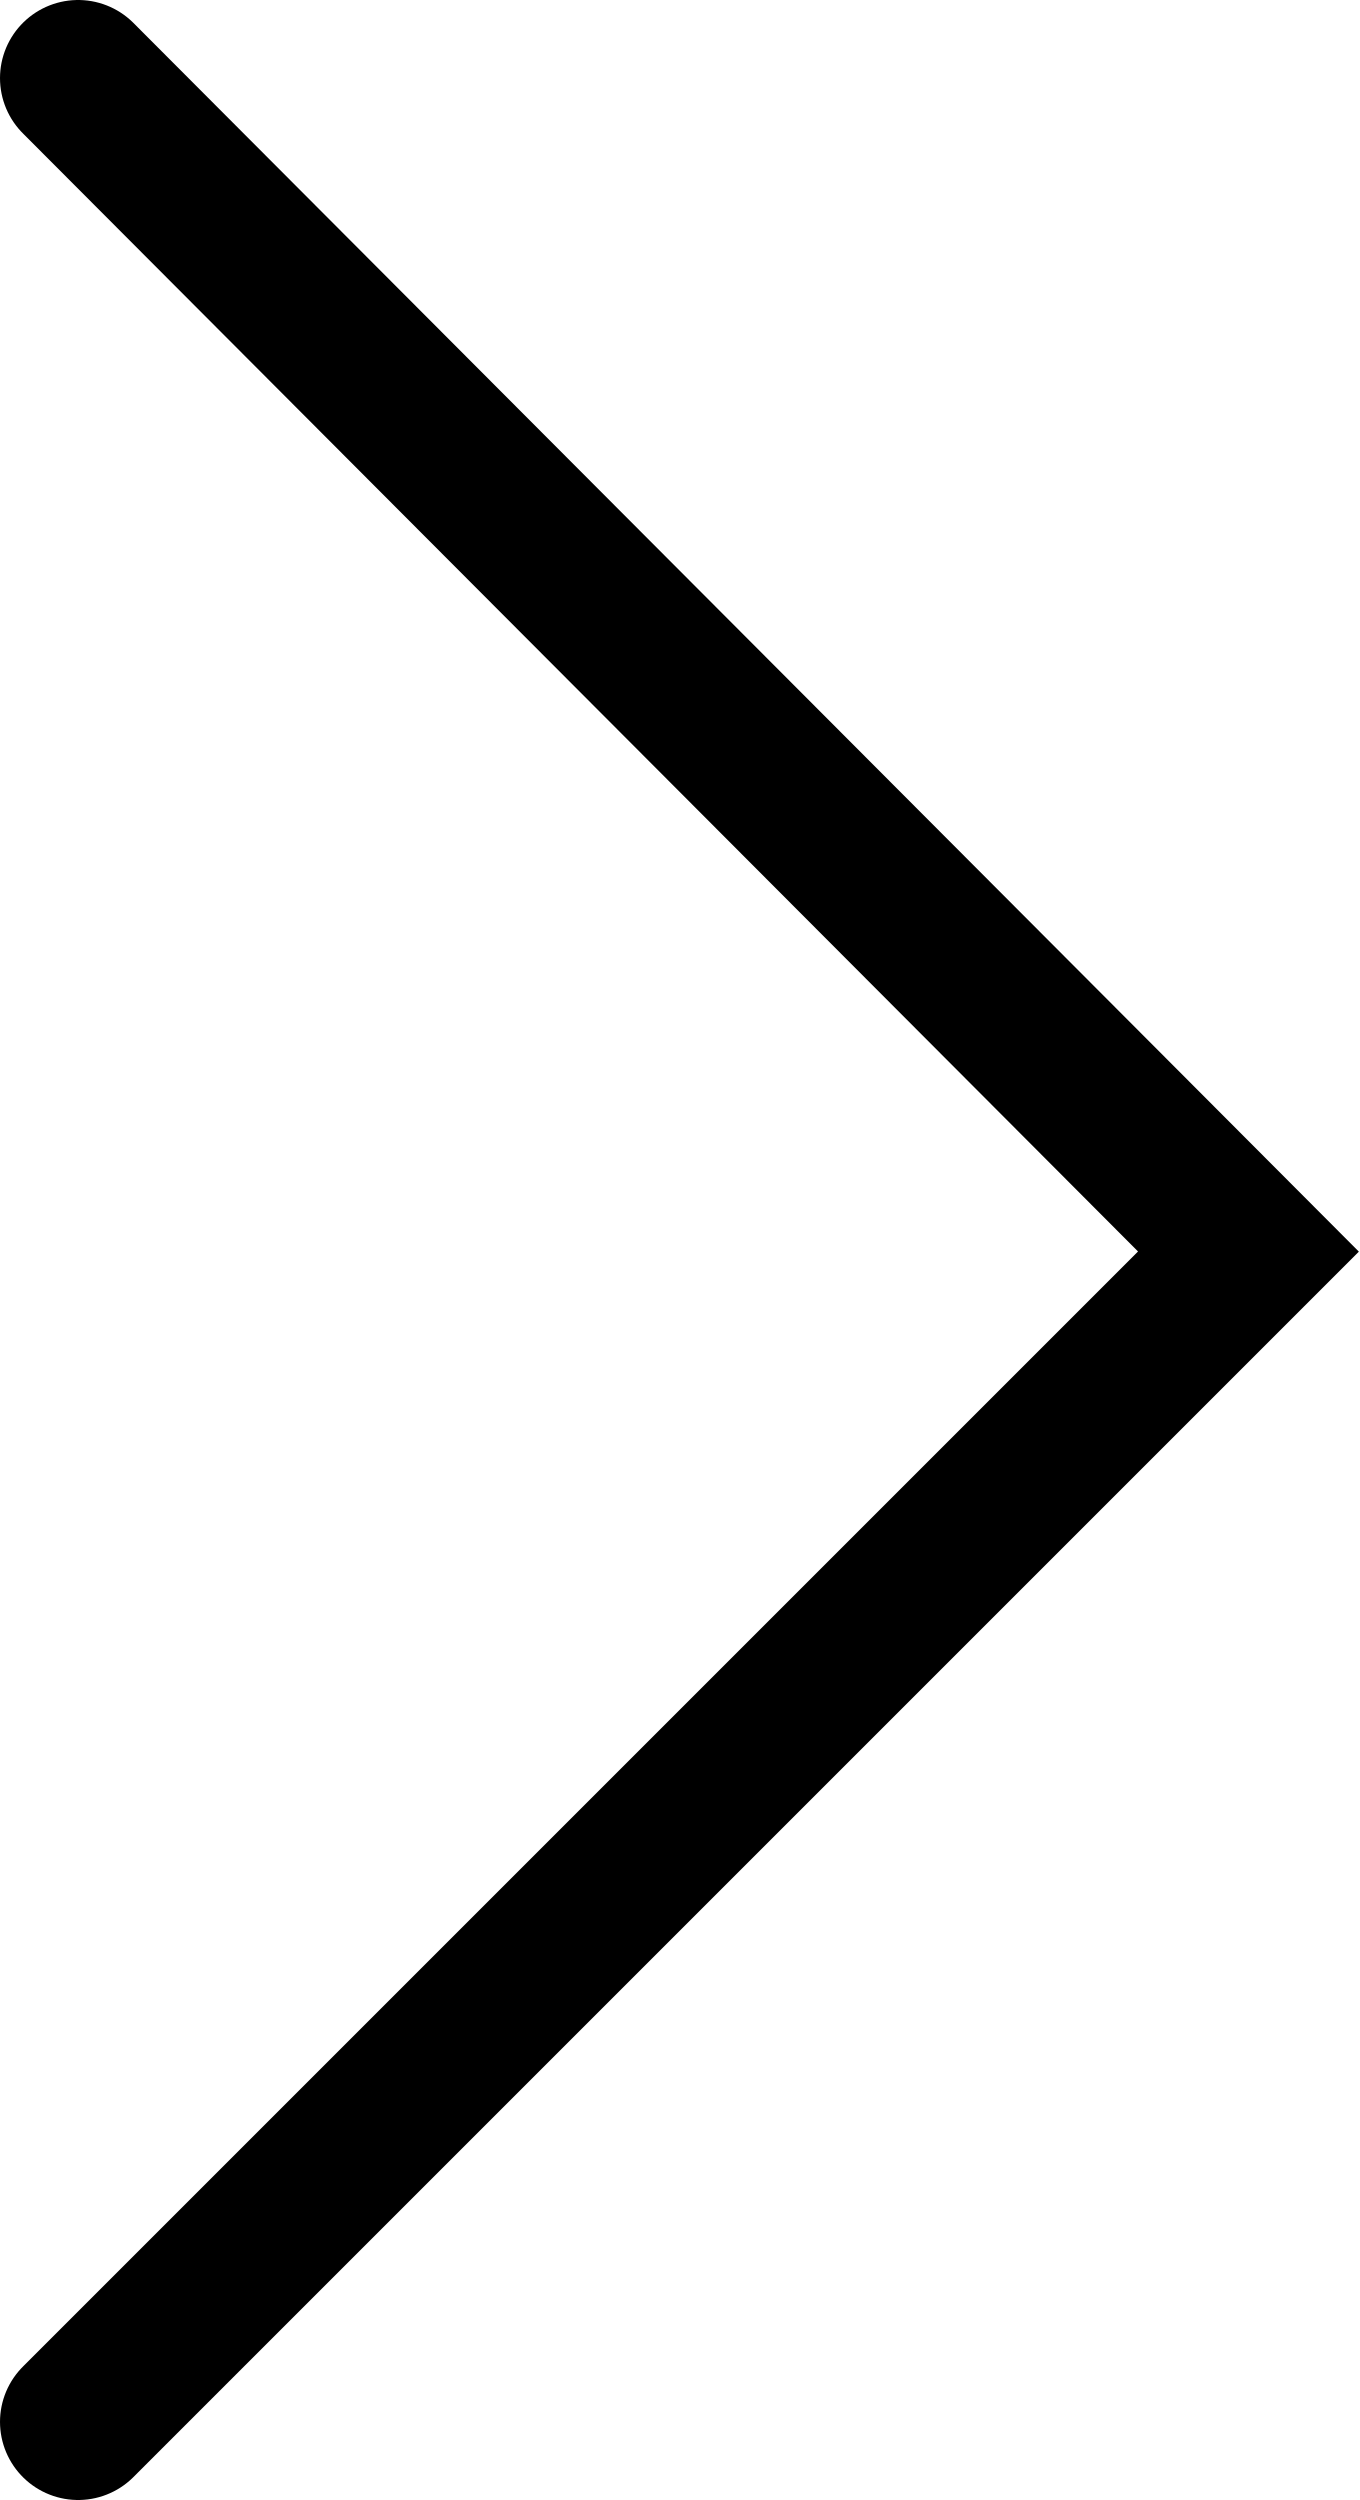
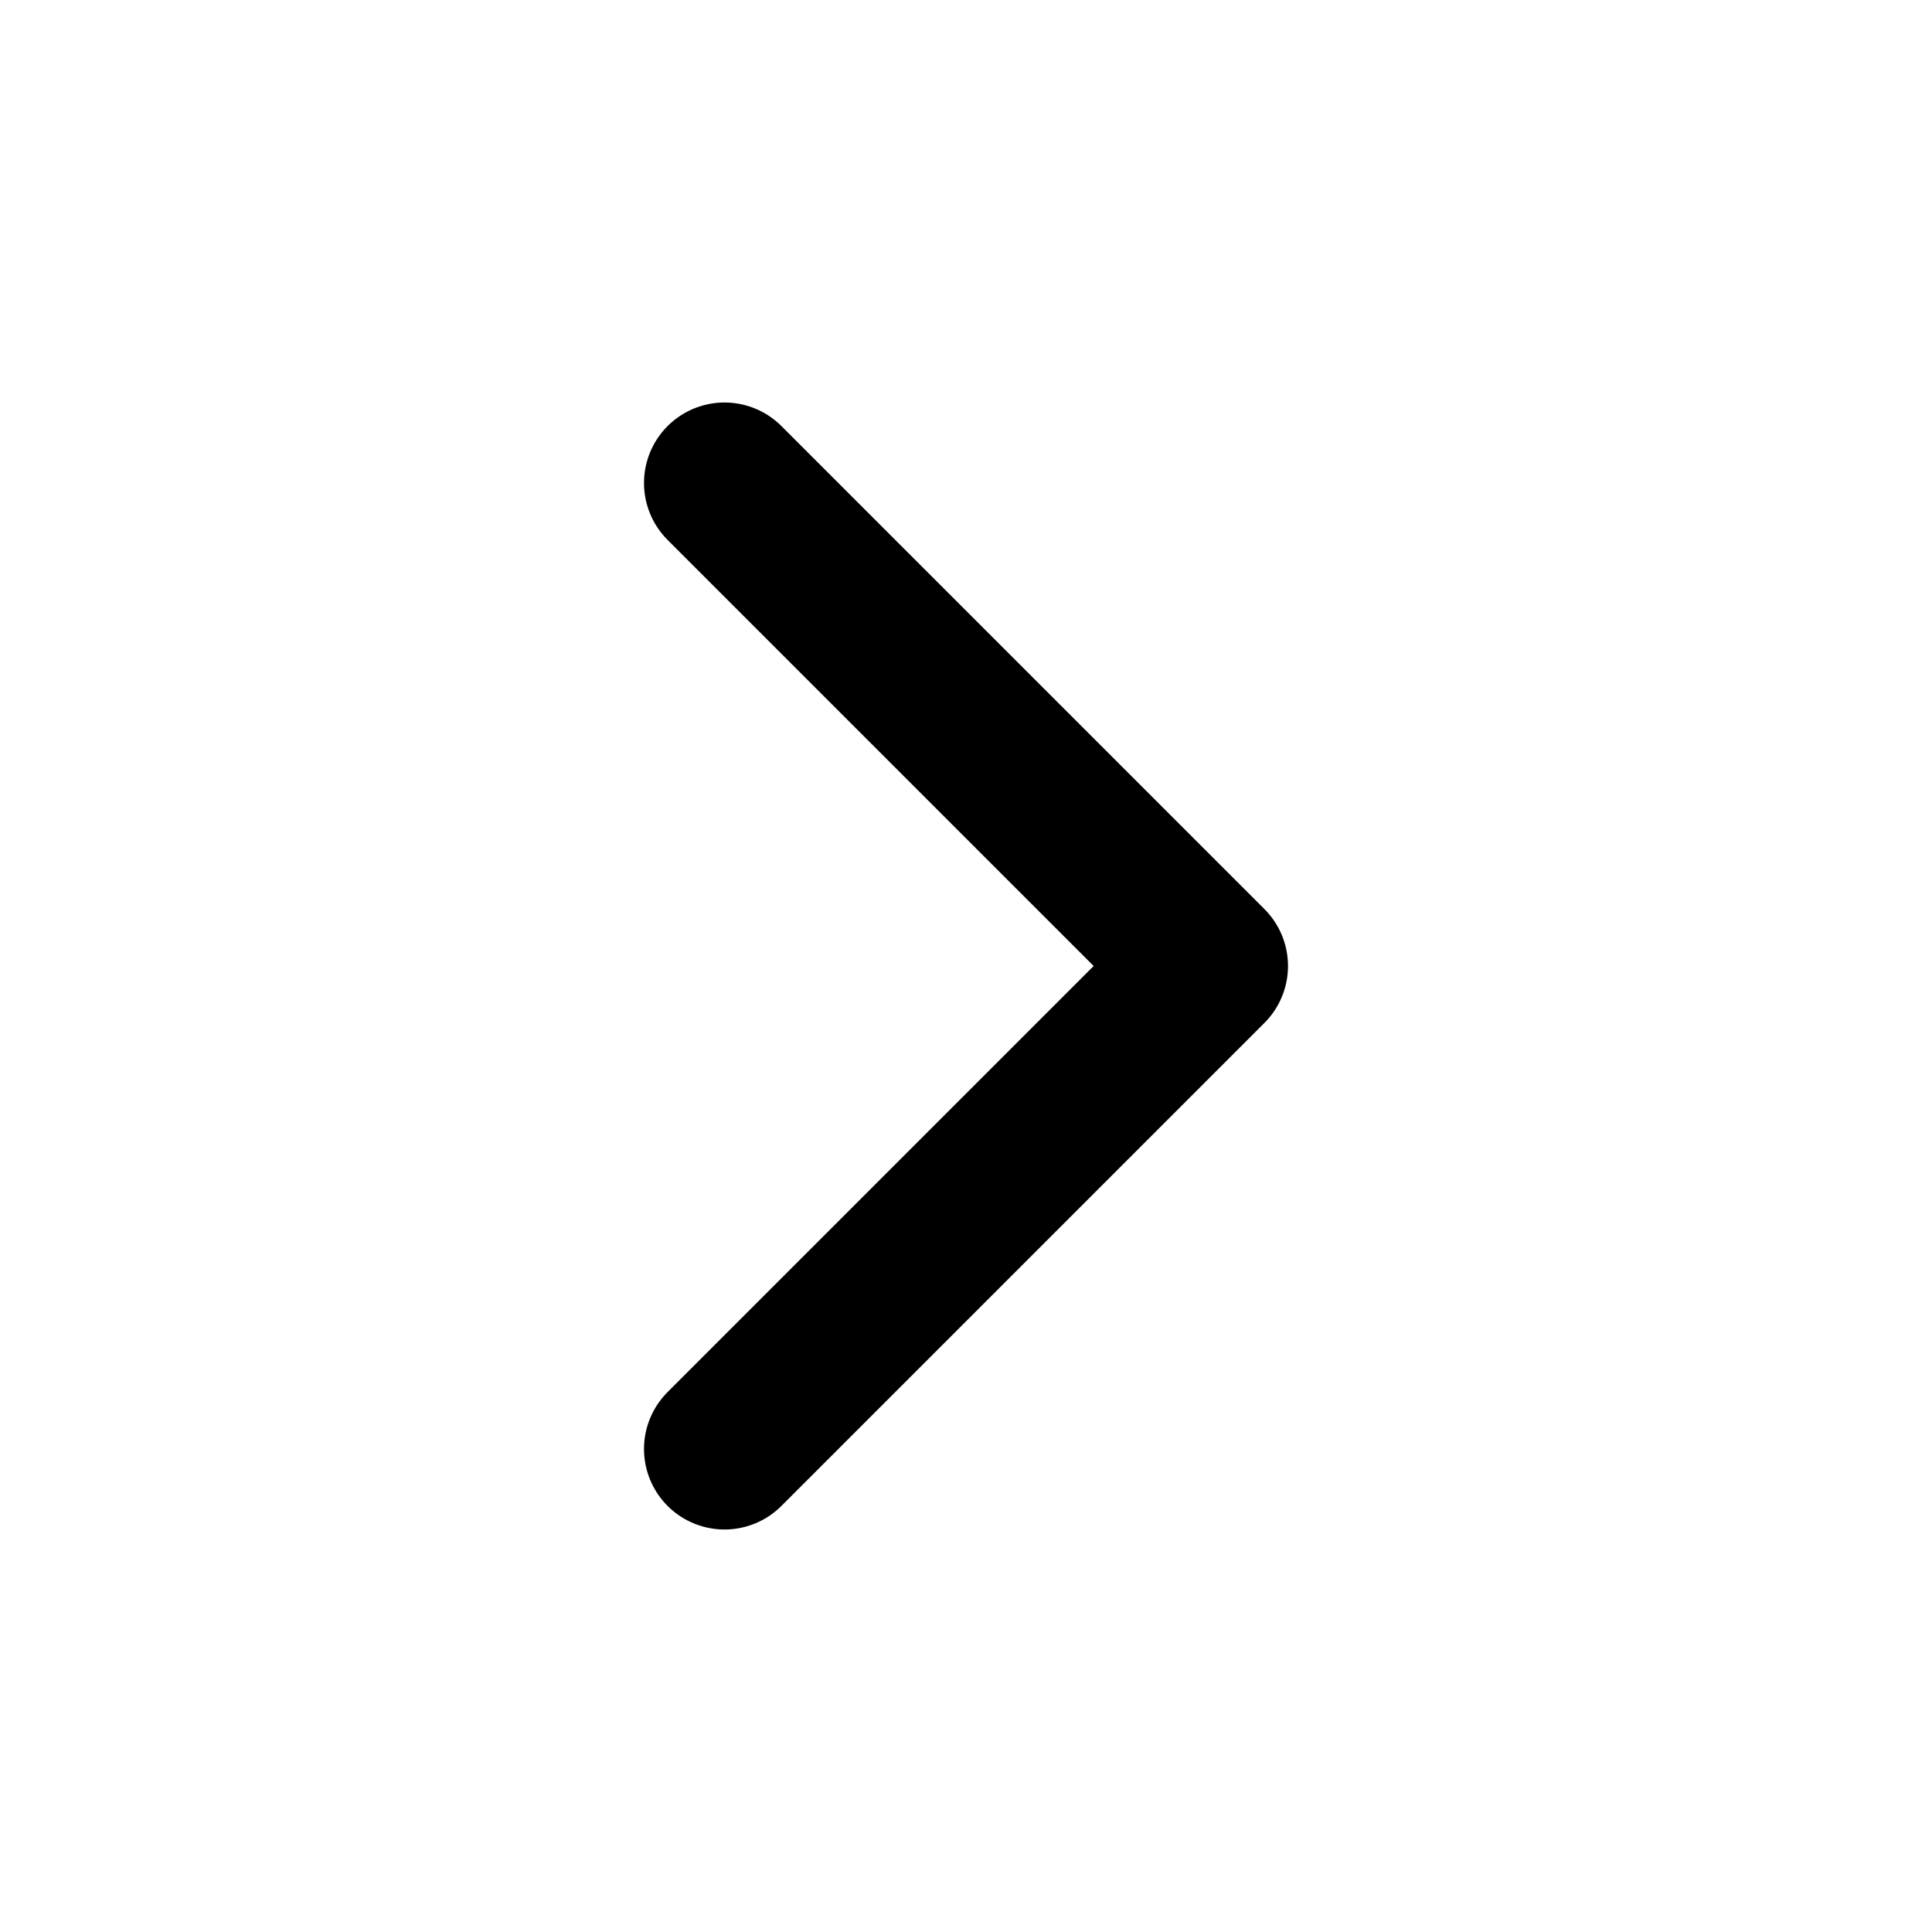
- <svg xmlns="http://www.w3.org/2000/svg" height="16" viewBox="0 0 8.7 16">
-   <path d="m.5.5l7.49,7.51L.5,15.5" fill="none" stroke="currentColor" stroke-linecap="round" stroke-width="1" vector-effect="non-scaling-stroke" />
+ <svg xmlns="http://www.w3.org/2000/svg" width="24" height="24" viewBox="0 0 24 24" fill="none" stroke="currentColor" stroke-width="2" stroke-linecap="round" stroke-linejoin="round" class="lucide lucide-chevron-right">
+   <path d="m9 18 6-6-6-6" />
</svg>
